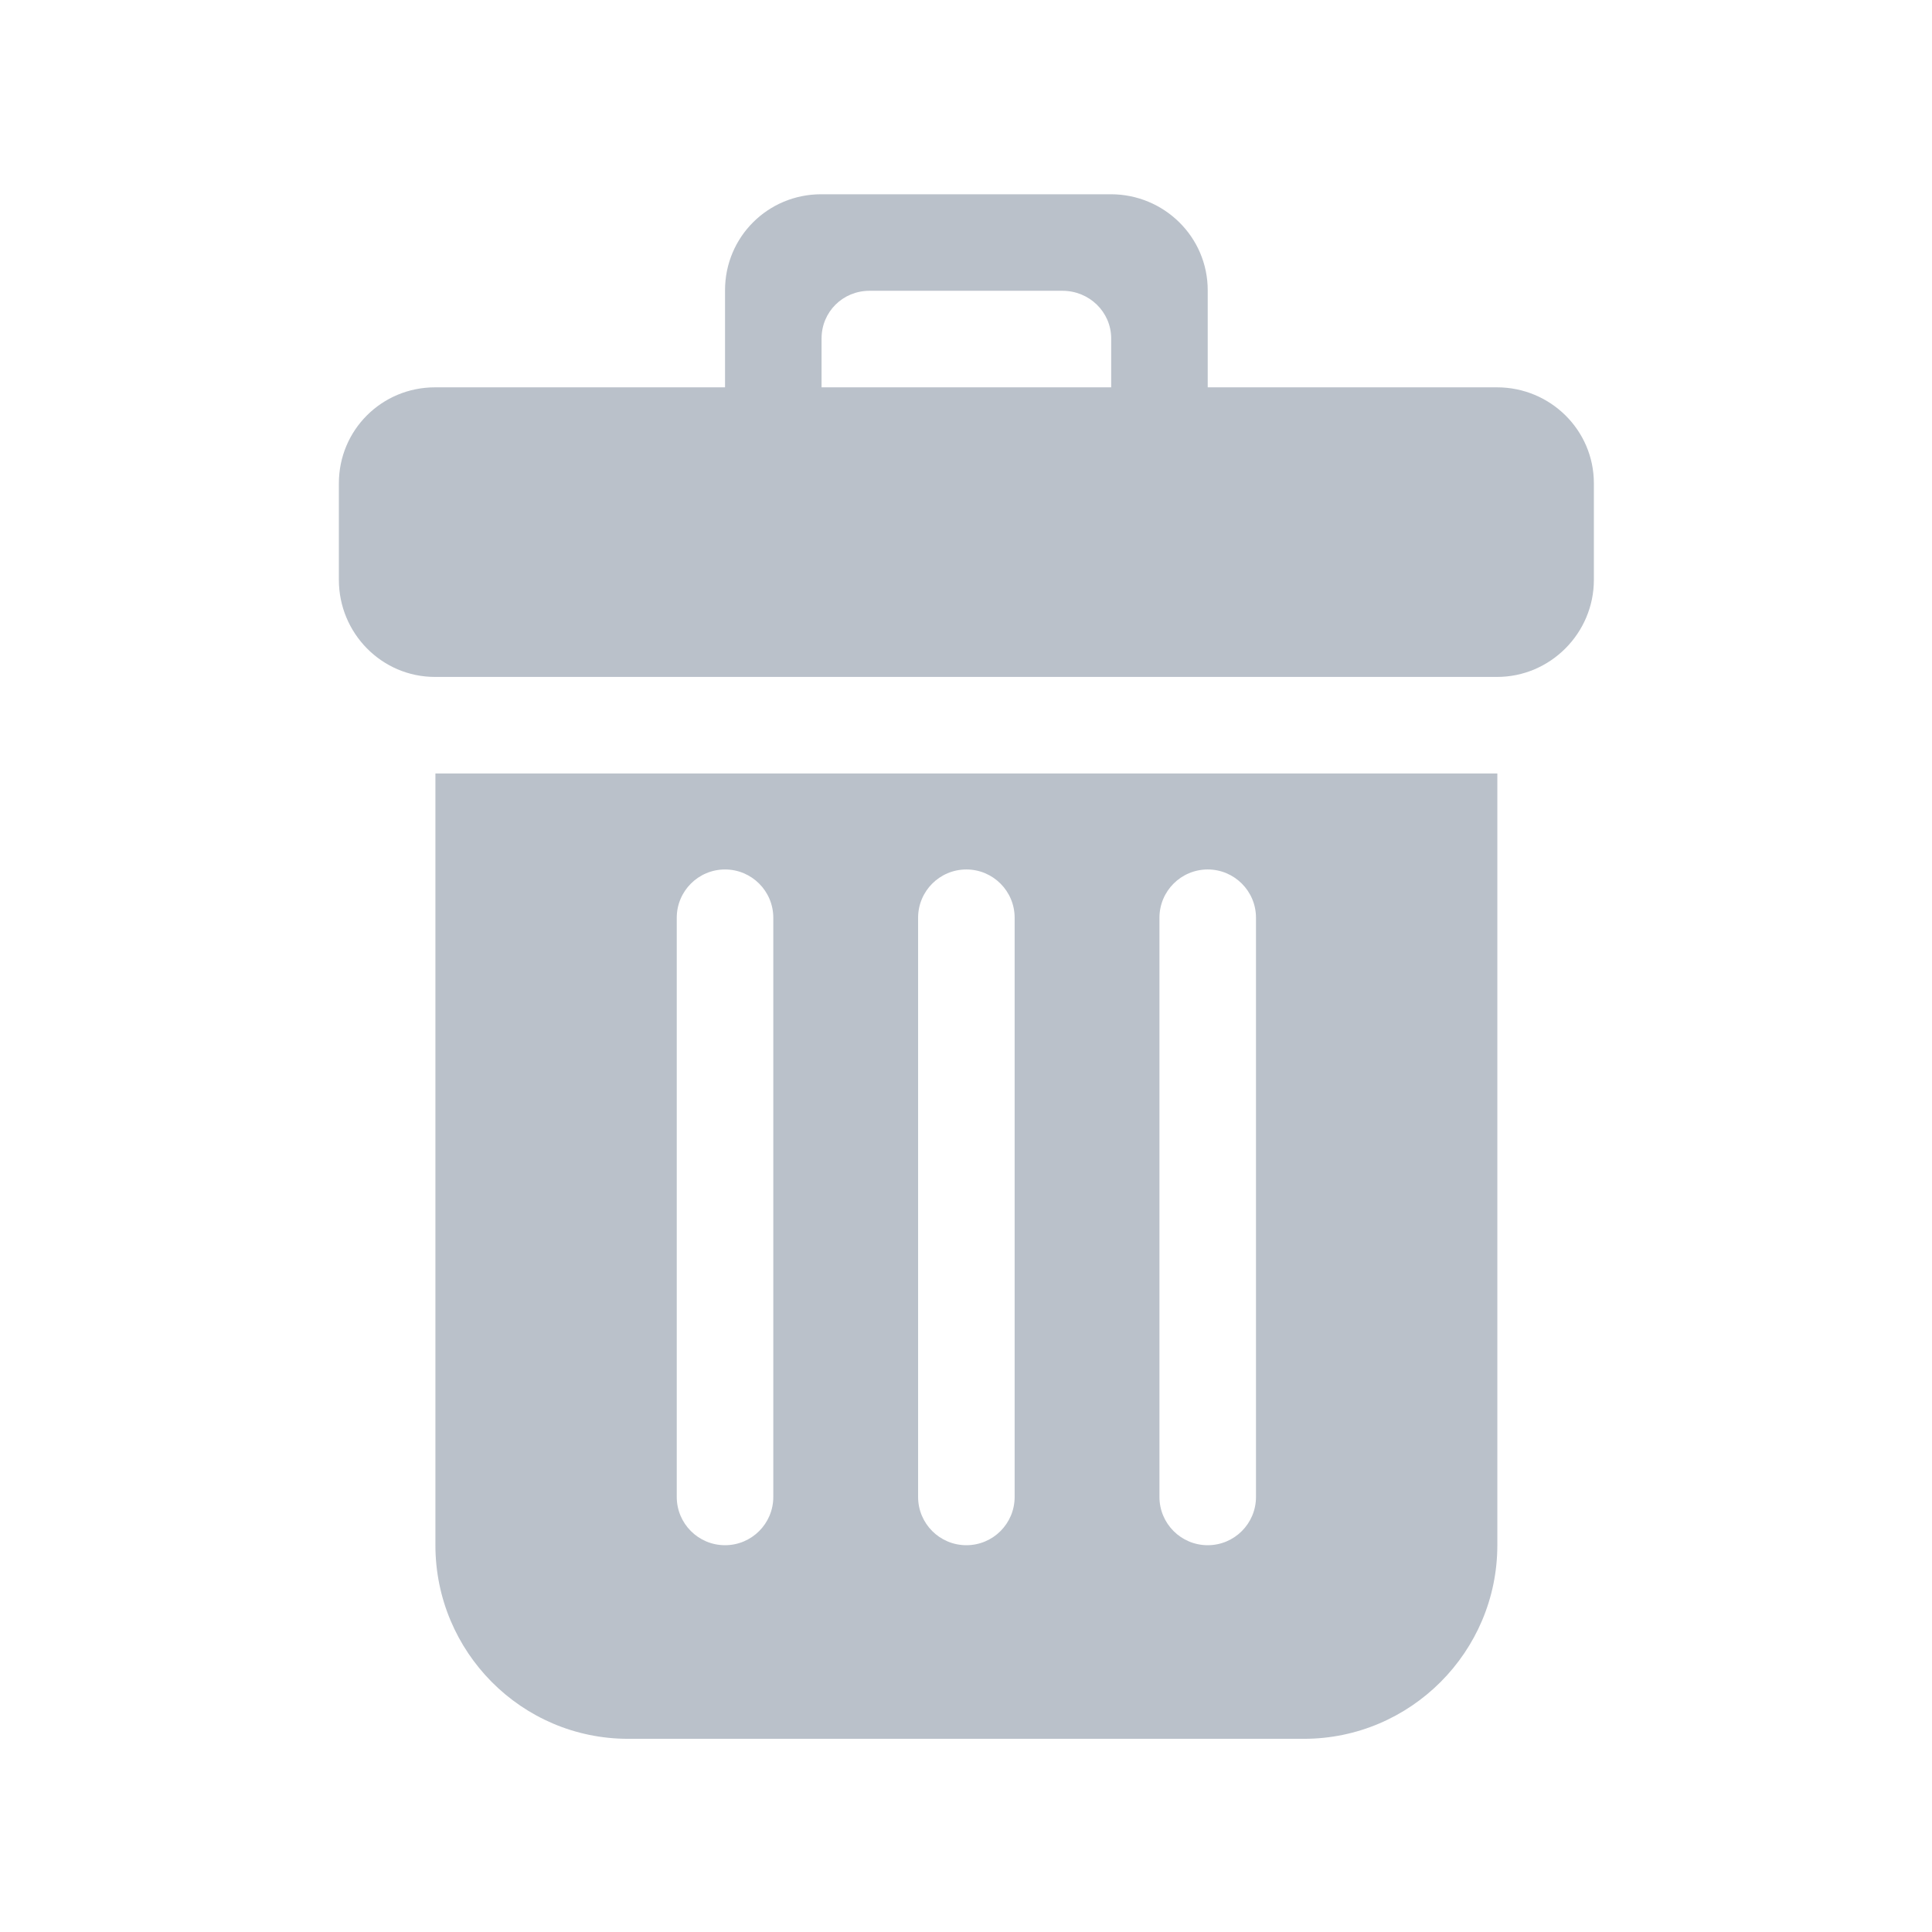
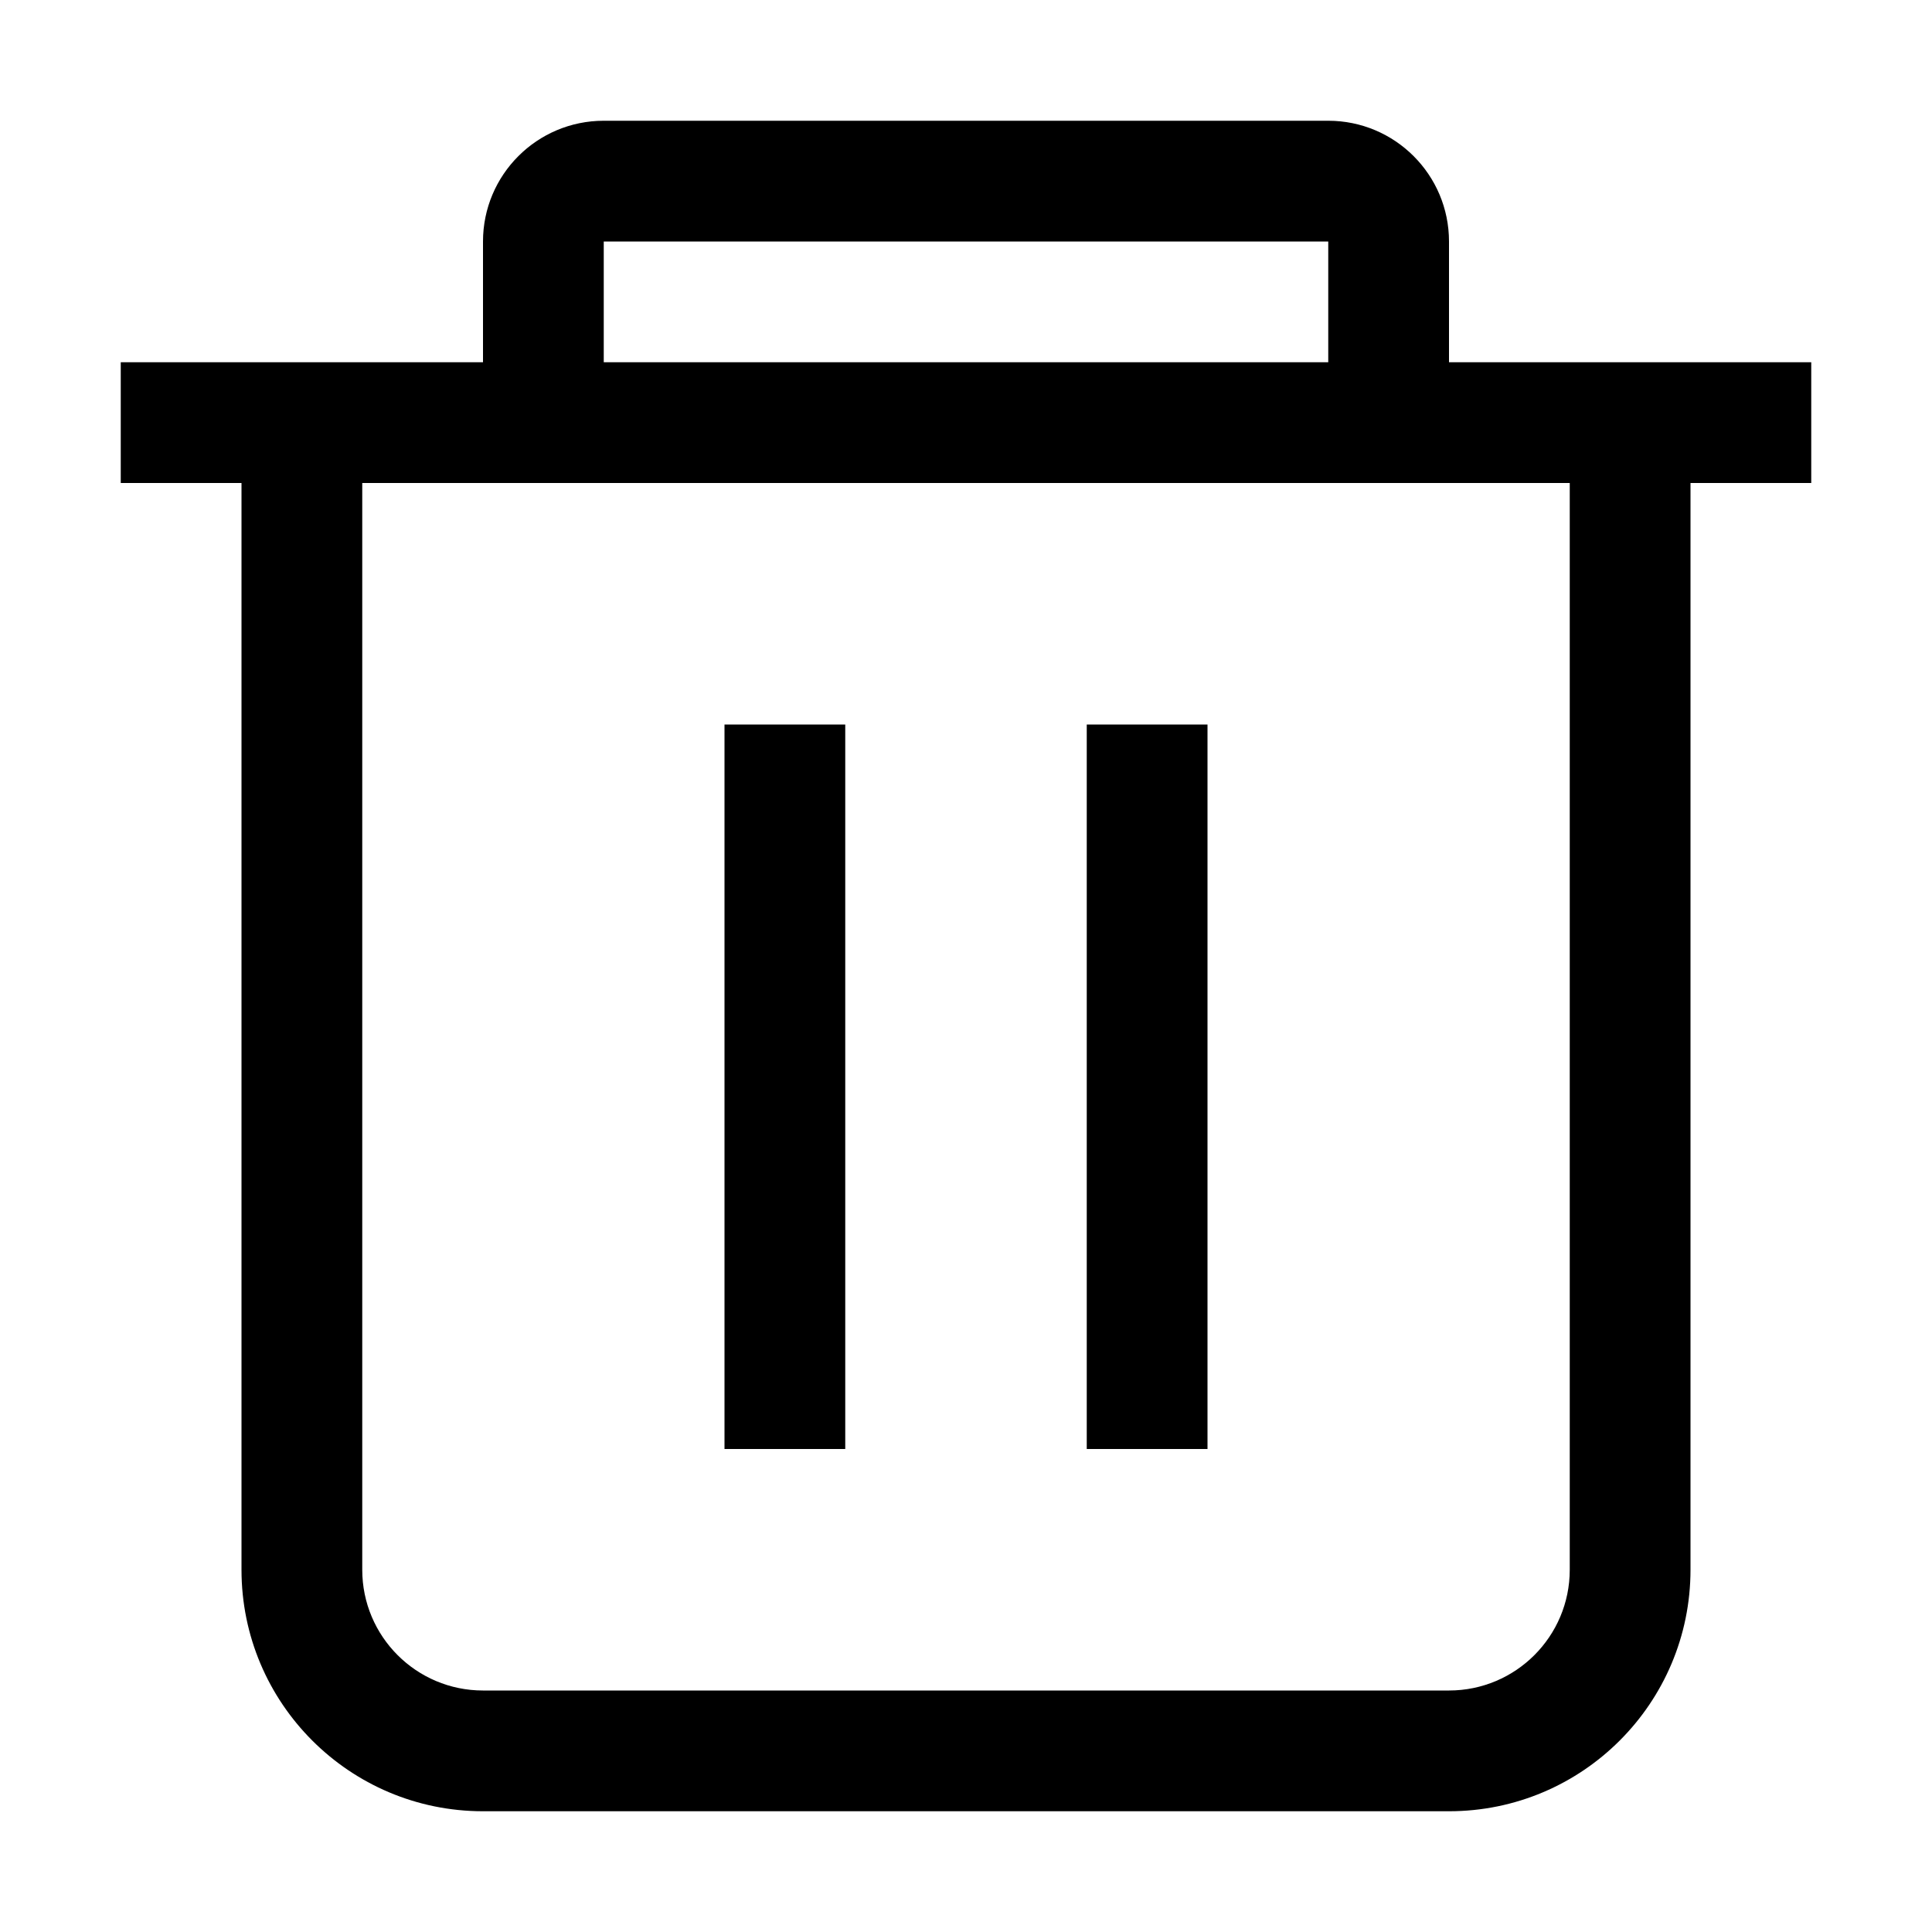
- <svg xmlns="http://www.w3.org/2000/svg" t="1521188185010" class="icon" style="" viewBox="0 0 1024 1024" version="1.1" p-id="4964" width="32" height="32">
+ <svg xmlns="http://www.w3.org/2000/svg" t="1521188446415" class="icon" style="" viewBox="0 0 1024 1024" version="1.1" p-id="5255" width="16" height="16">
  <defs>
    <style type="text/css" />
  </defs>
-   <path d="M230.776 818.992c0 56.512 45.623 102.616 102.138 102.616h358.172c56.515 0 102.533-46.104 102.533-102.616V409.954H230.776v409.038z m383.756-332.575c0-14.115 11.457-25.582 25.584-25.582 14.127 0 25.584 11.467 25.584 25.582V793.41c0 14.14-11.457 25.583-25.584 25.583-14.127 0-25.584-11.443-25.584-25.583V486.417z m-127.918 0c0-14.115 11.456-25.582 25.584-25.582 14.127 0 25.583 11.467 25.583 25.582V793.41c0 14.14-11.456 25.583-25.583 25.583-14.128 0-25.584-11.443-25.584-25.583V486.417z m-127.919 0c0-14.115 11.457-25.582 25.584-25.582 14.127 0 25.584 11.467 25.584 25.582V793.41c0 14.14-11.457 25.583-25.584 25.583-14.127 0-25.584-11.443-25.584-25.583V486.417z m434.726-281.124H640.116v-51.451c0-28.256-23.108-50.88-51.365-50.88H435.25c-28.258 0-50.97 22.624-50.97 50.88v51.45h-153.7c-28.258 0-50.97 22.625-50.97 50.88v51.166c0 28.256 22.687 51.45 50.931 51.45h562.932c28.231 0 51.314-23.194 51.314-51.45v-51.166c0-28.254-23.108-50.88-51.365-50.88z m-204.472 0H435.446v-25.869c0-14.139 11.258-25.297 25.387-25.297h102.334c14.128 0 25.782 11.158 25.782 25.297v25.869z" fill="#bac1ca" p-id="4965" />
+   <path d="M896 256v576a128 128 0 0 1-128 128H256a128 128 0 0 1-128-128V256H64V192h192V128a64 64 0 0 1 64-64h384a64 64 0 0 1 64 64v64h192v64h-64z m-192-128H320v64h384V128z m128 128H192v576a64 64 0 0 0 64 64h512a64 64 0 0 0 64-64V256zM576 384h64v384H576V384zM384 384h64v384H384V384z" p-id="5256" />
</svg>
